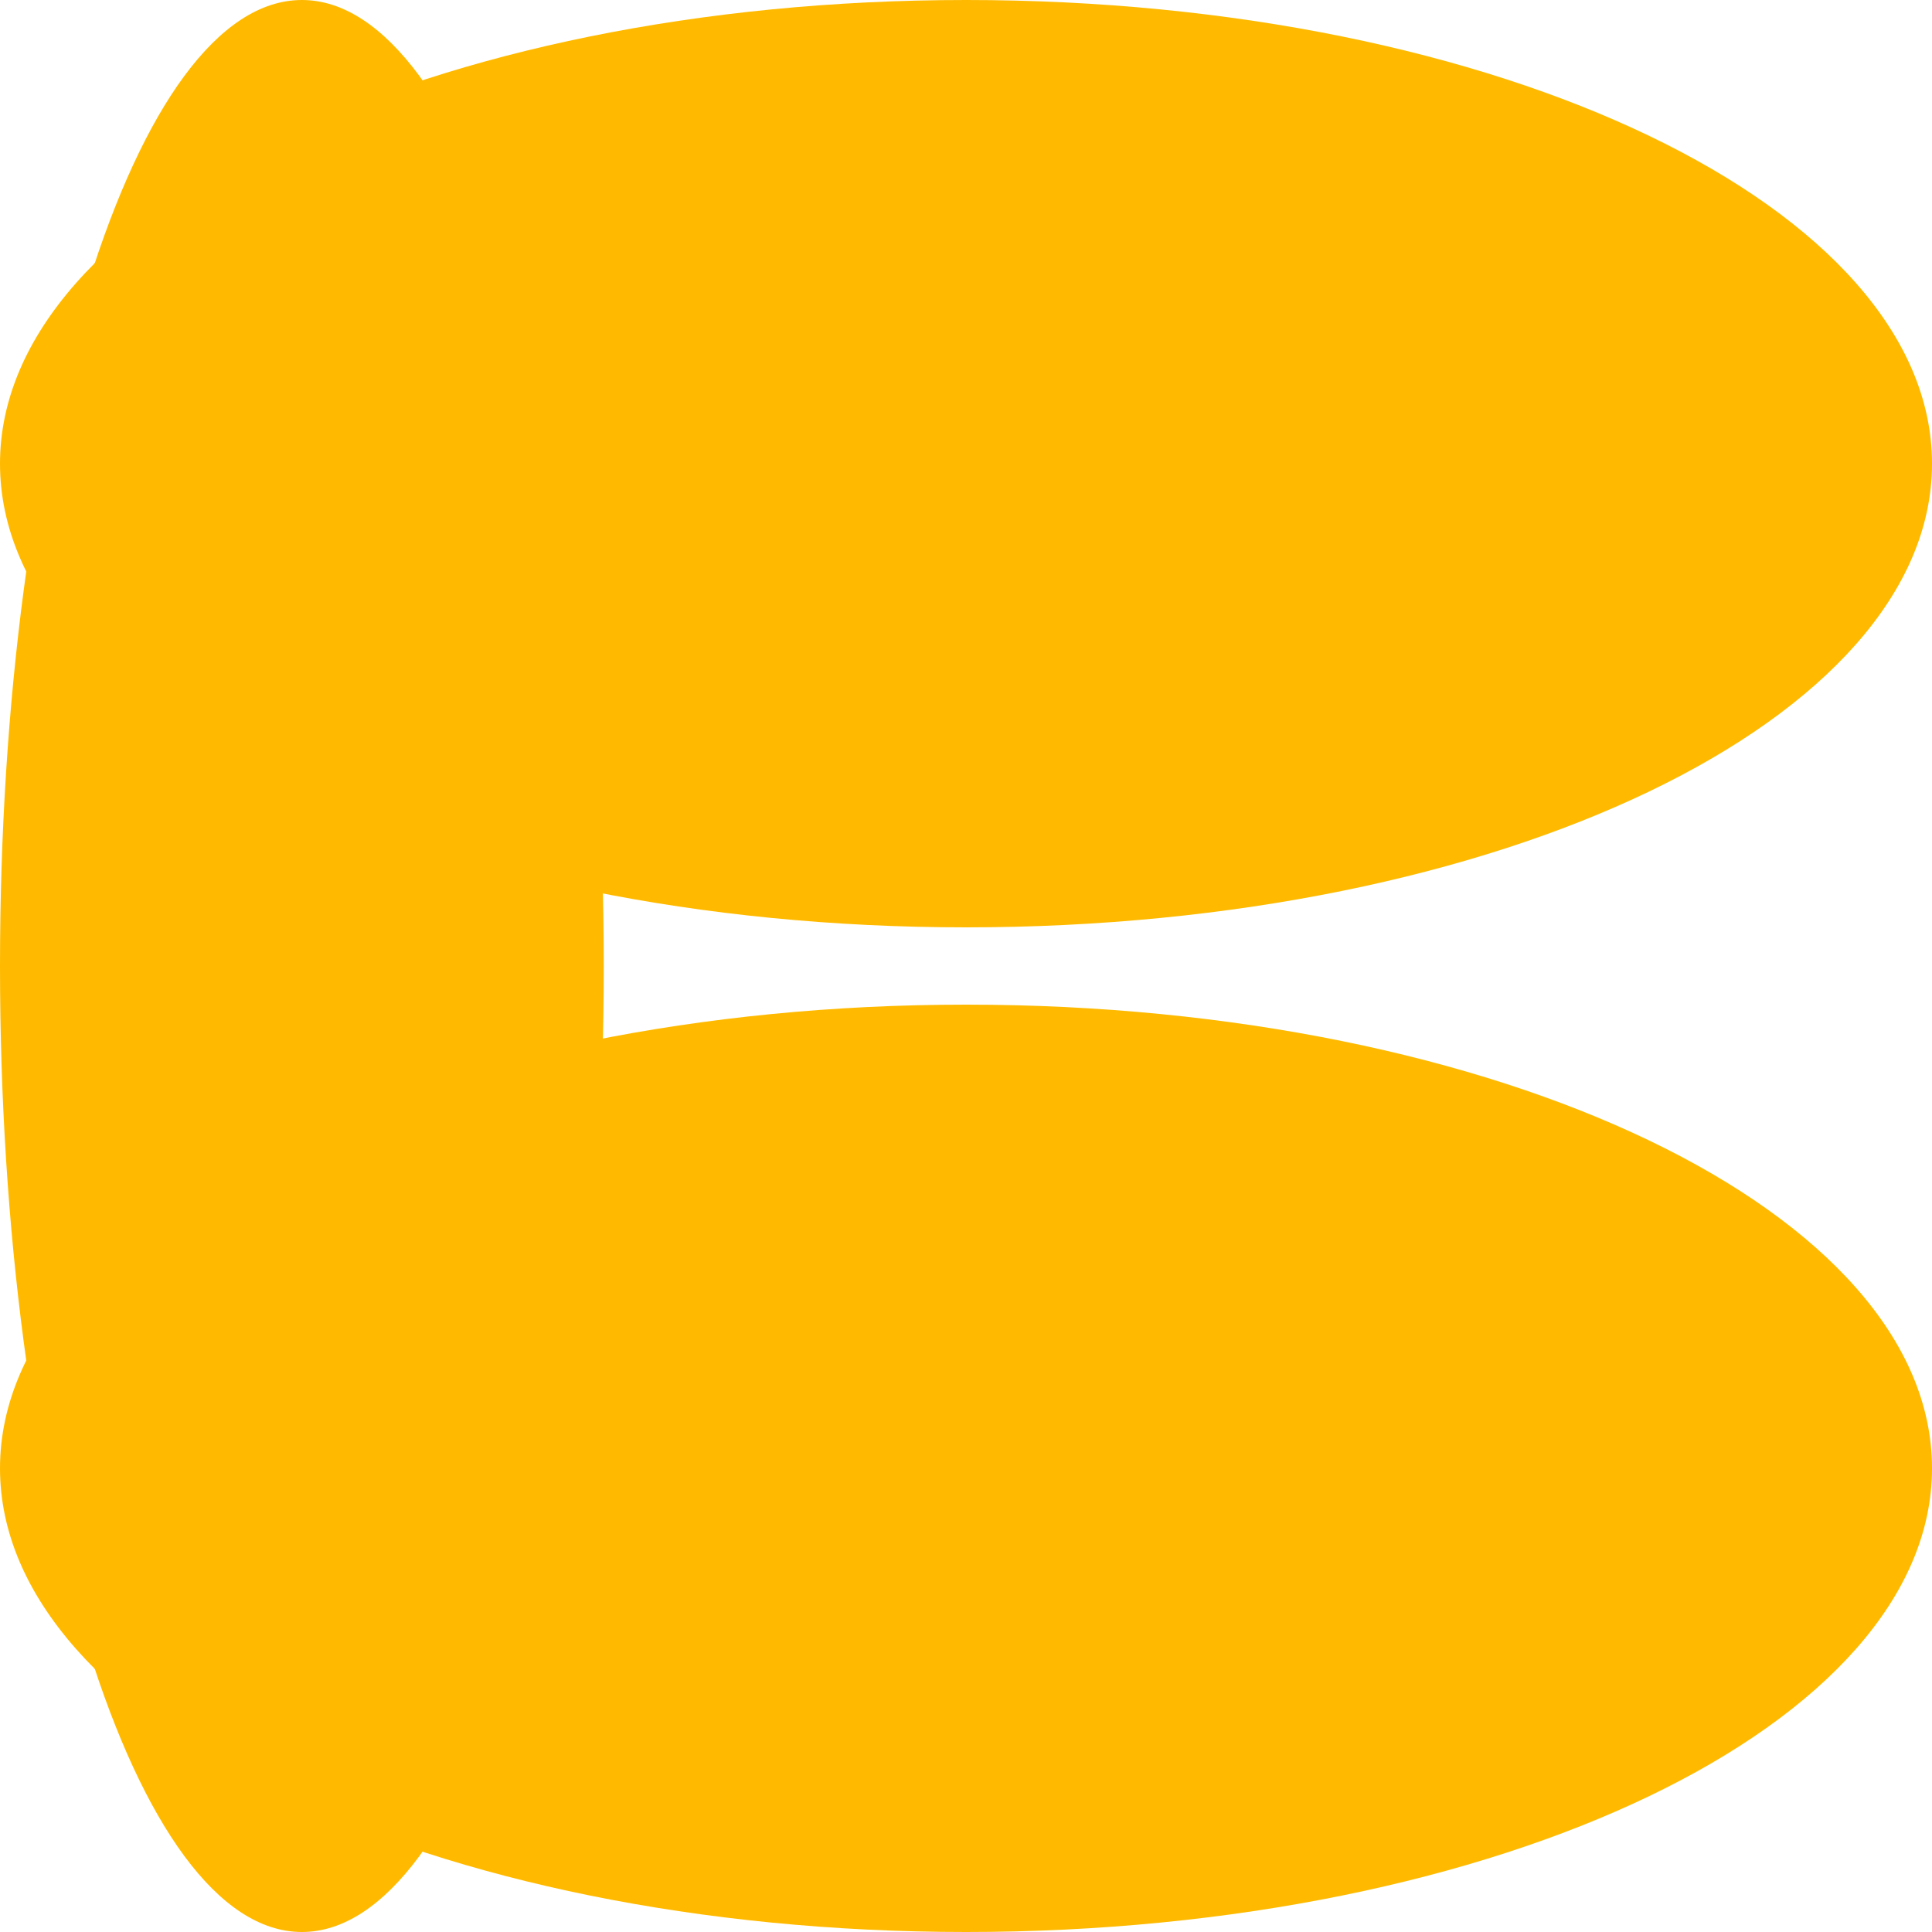
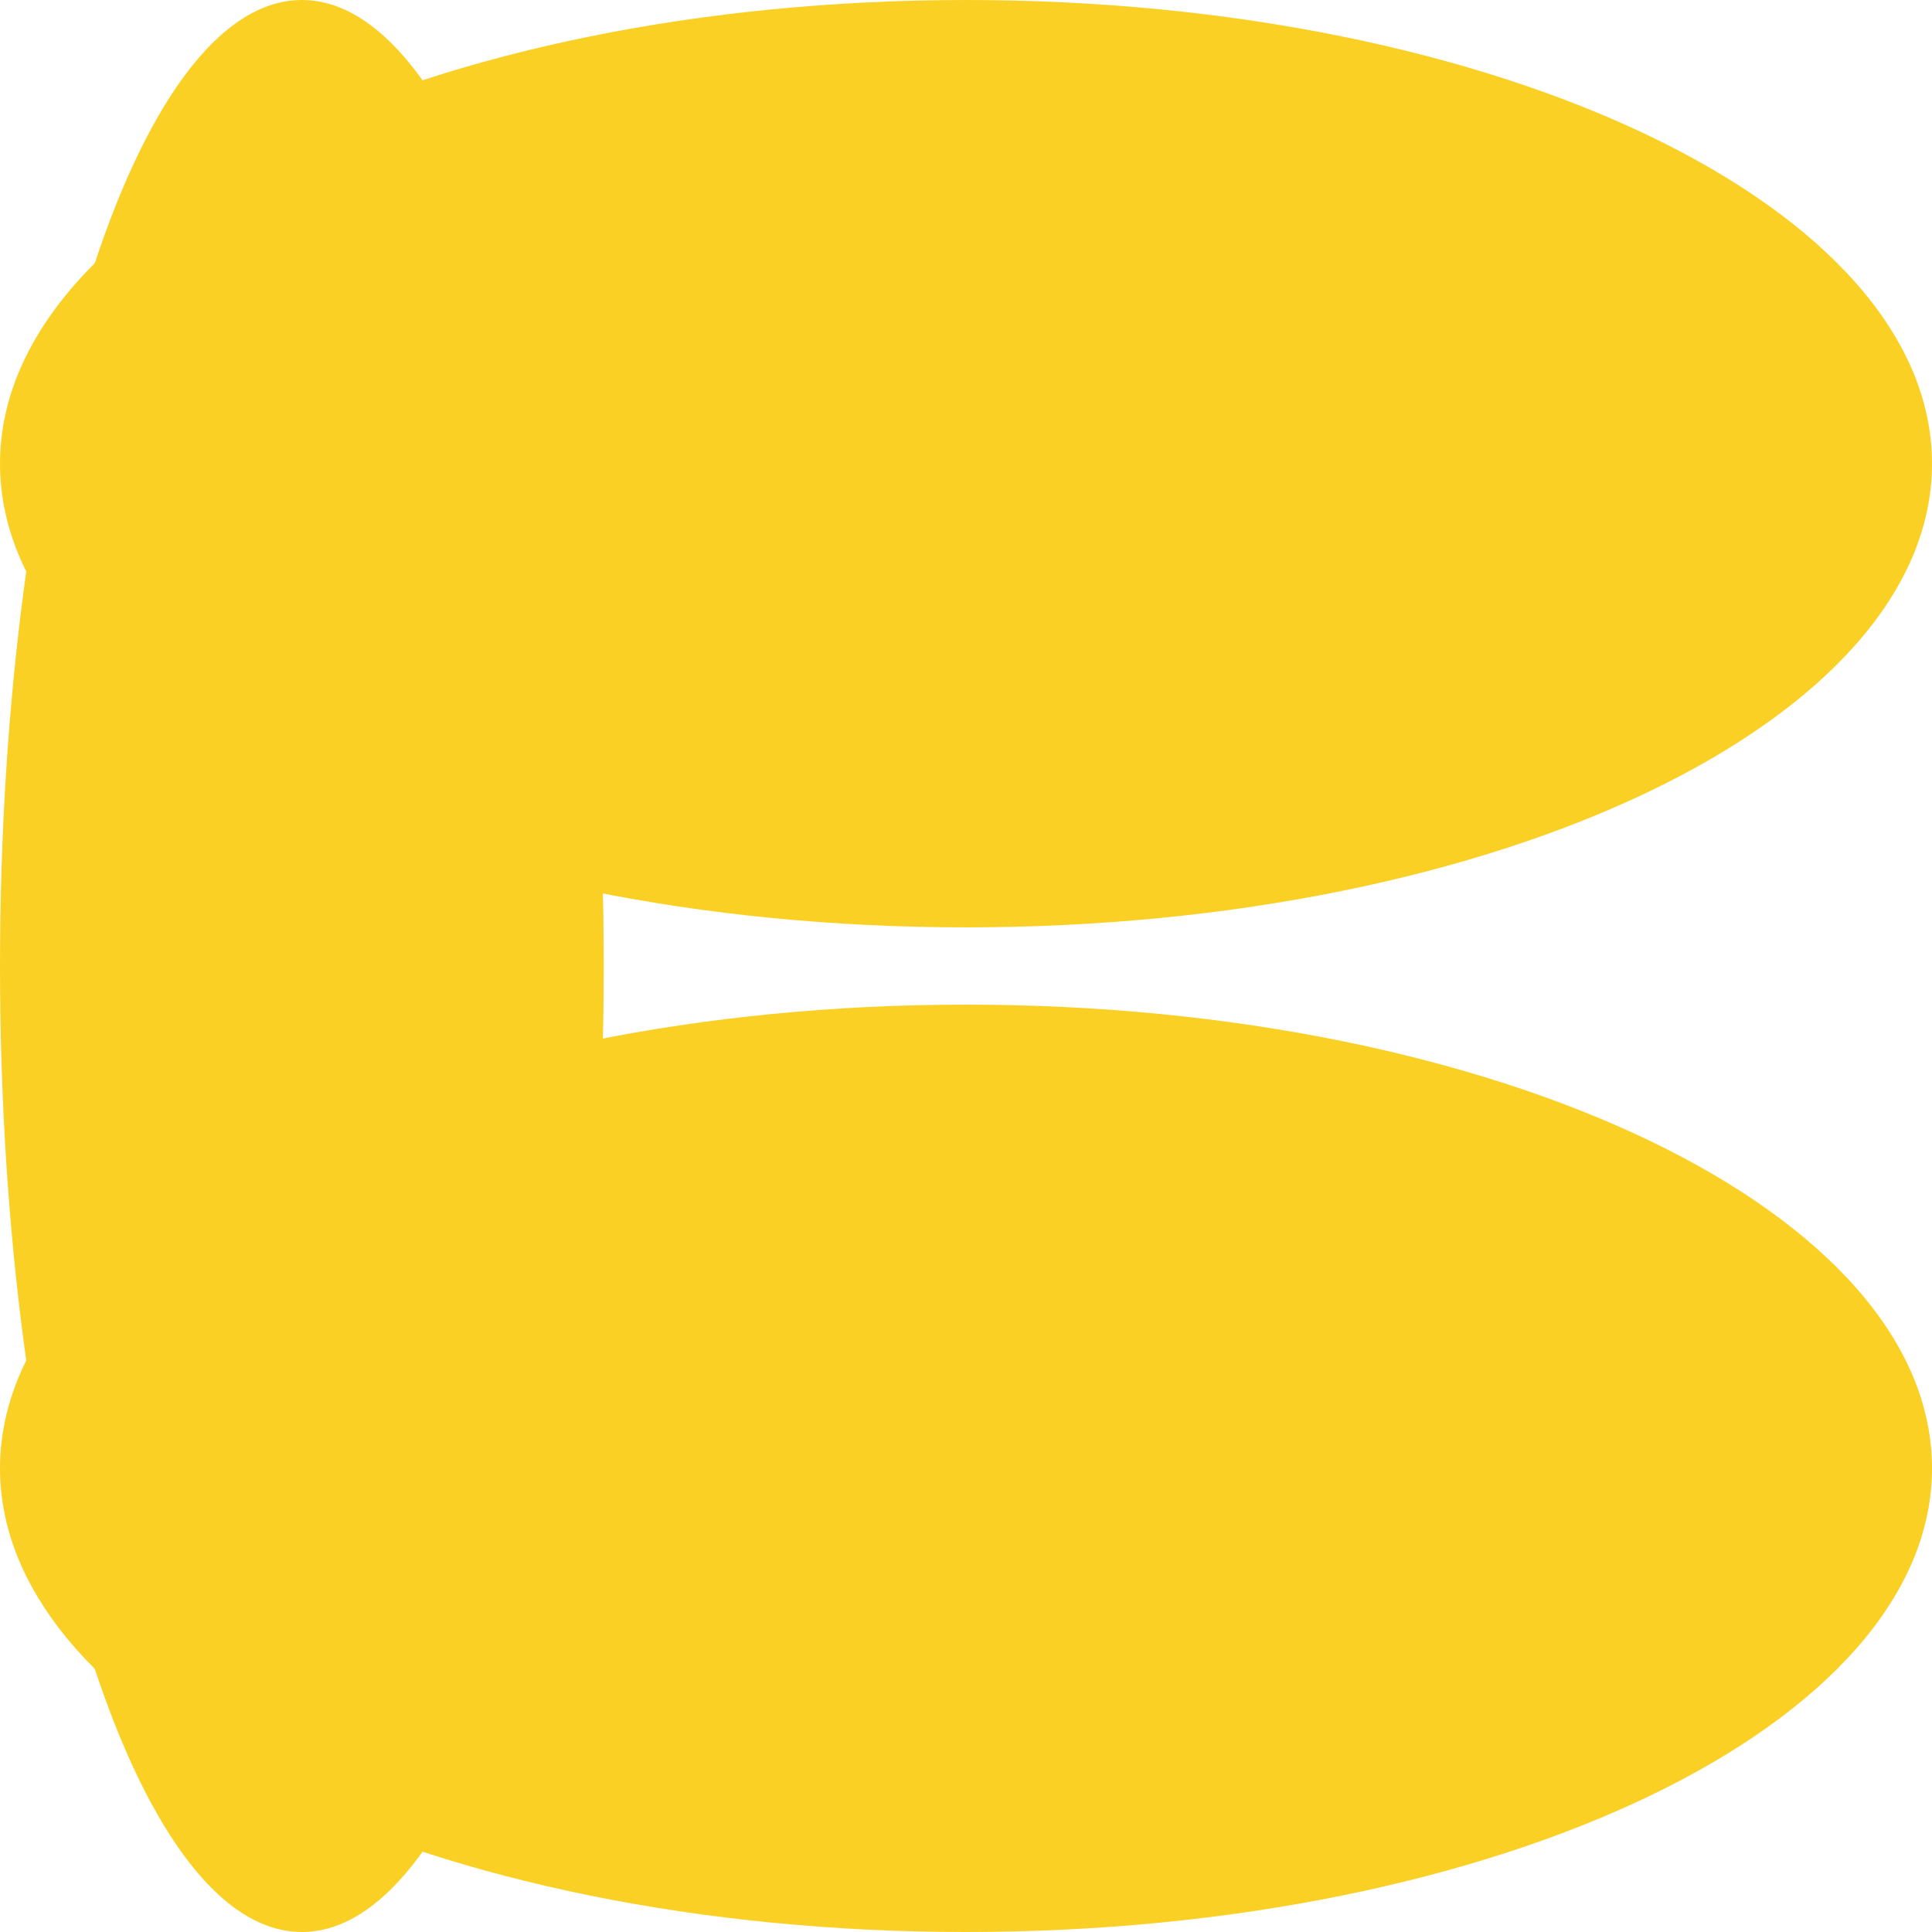
<svg xmlns="http://www.w3.org/2000/svg">
-   <rect x="0" y="0" width="100%" height="48%" fill="#ffba00" rx="12" />
-   <rect x="0" y="52%" width="100%" height="48%" fill="#ffba00" rx="12" />
-   <rect x="0" y="0" width="31.25%" height="100%" fill="#ffba00" rx="12" />
+   <rect x="0" y="0" width="100%" height="48%" fill="#fbd024" rx="12" />
+   <rect x="0" y="52%" width="100%" height="48%" fill="#fbd024" rx="12" />
+   <rect x="0" y="0" width="31.25%" height="100%" fill="#fbd024" rx="12" />
</svg>
